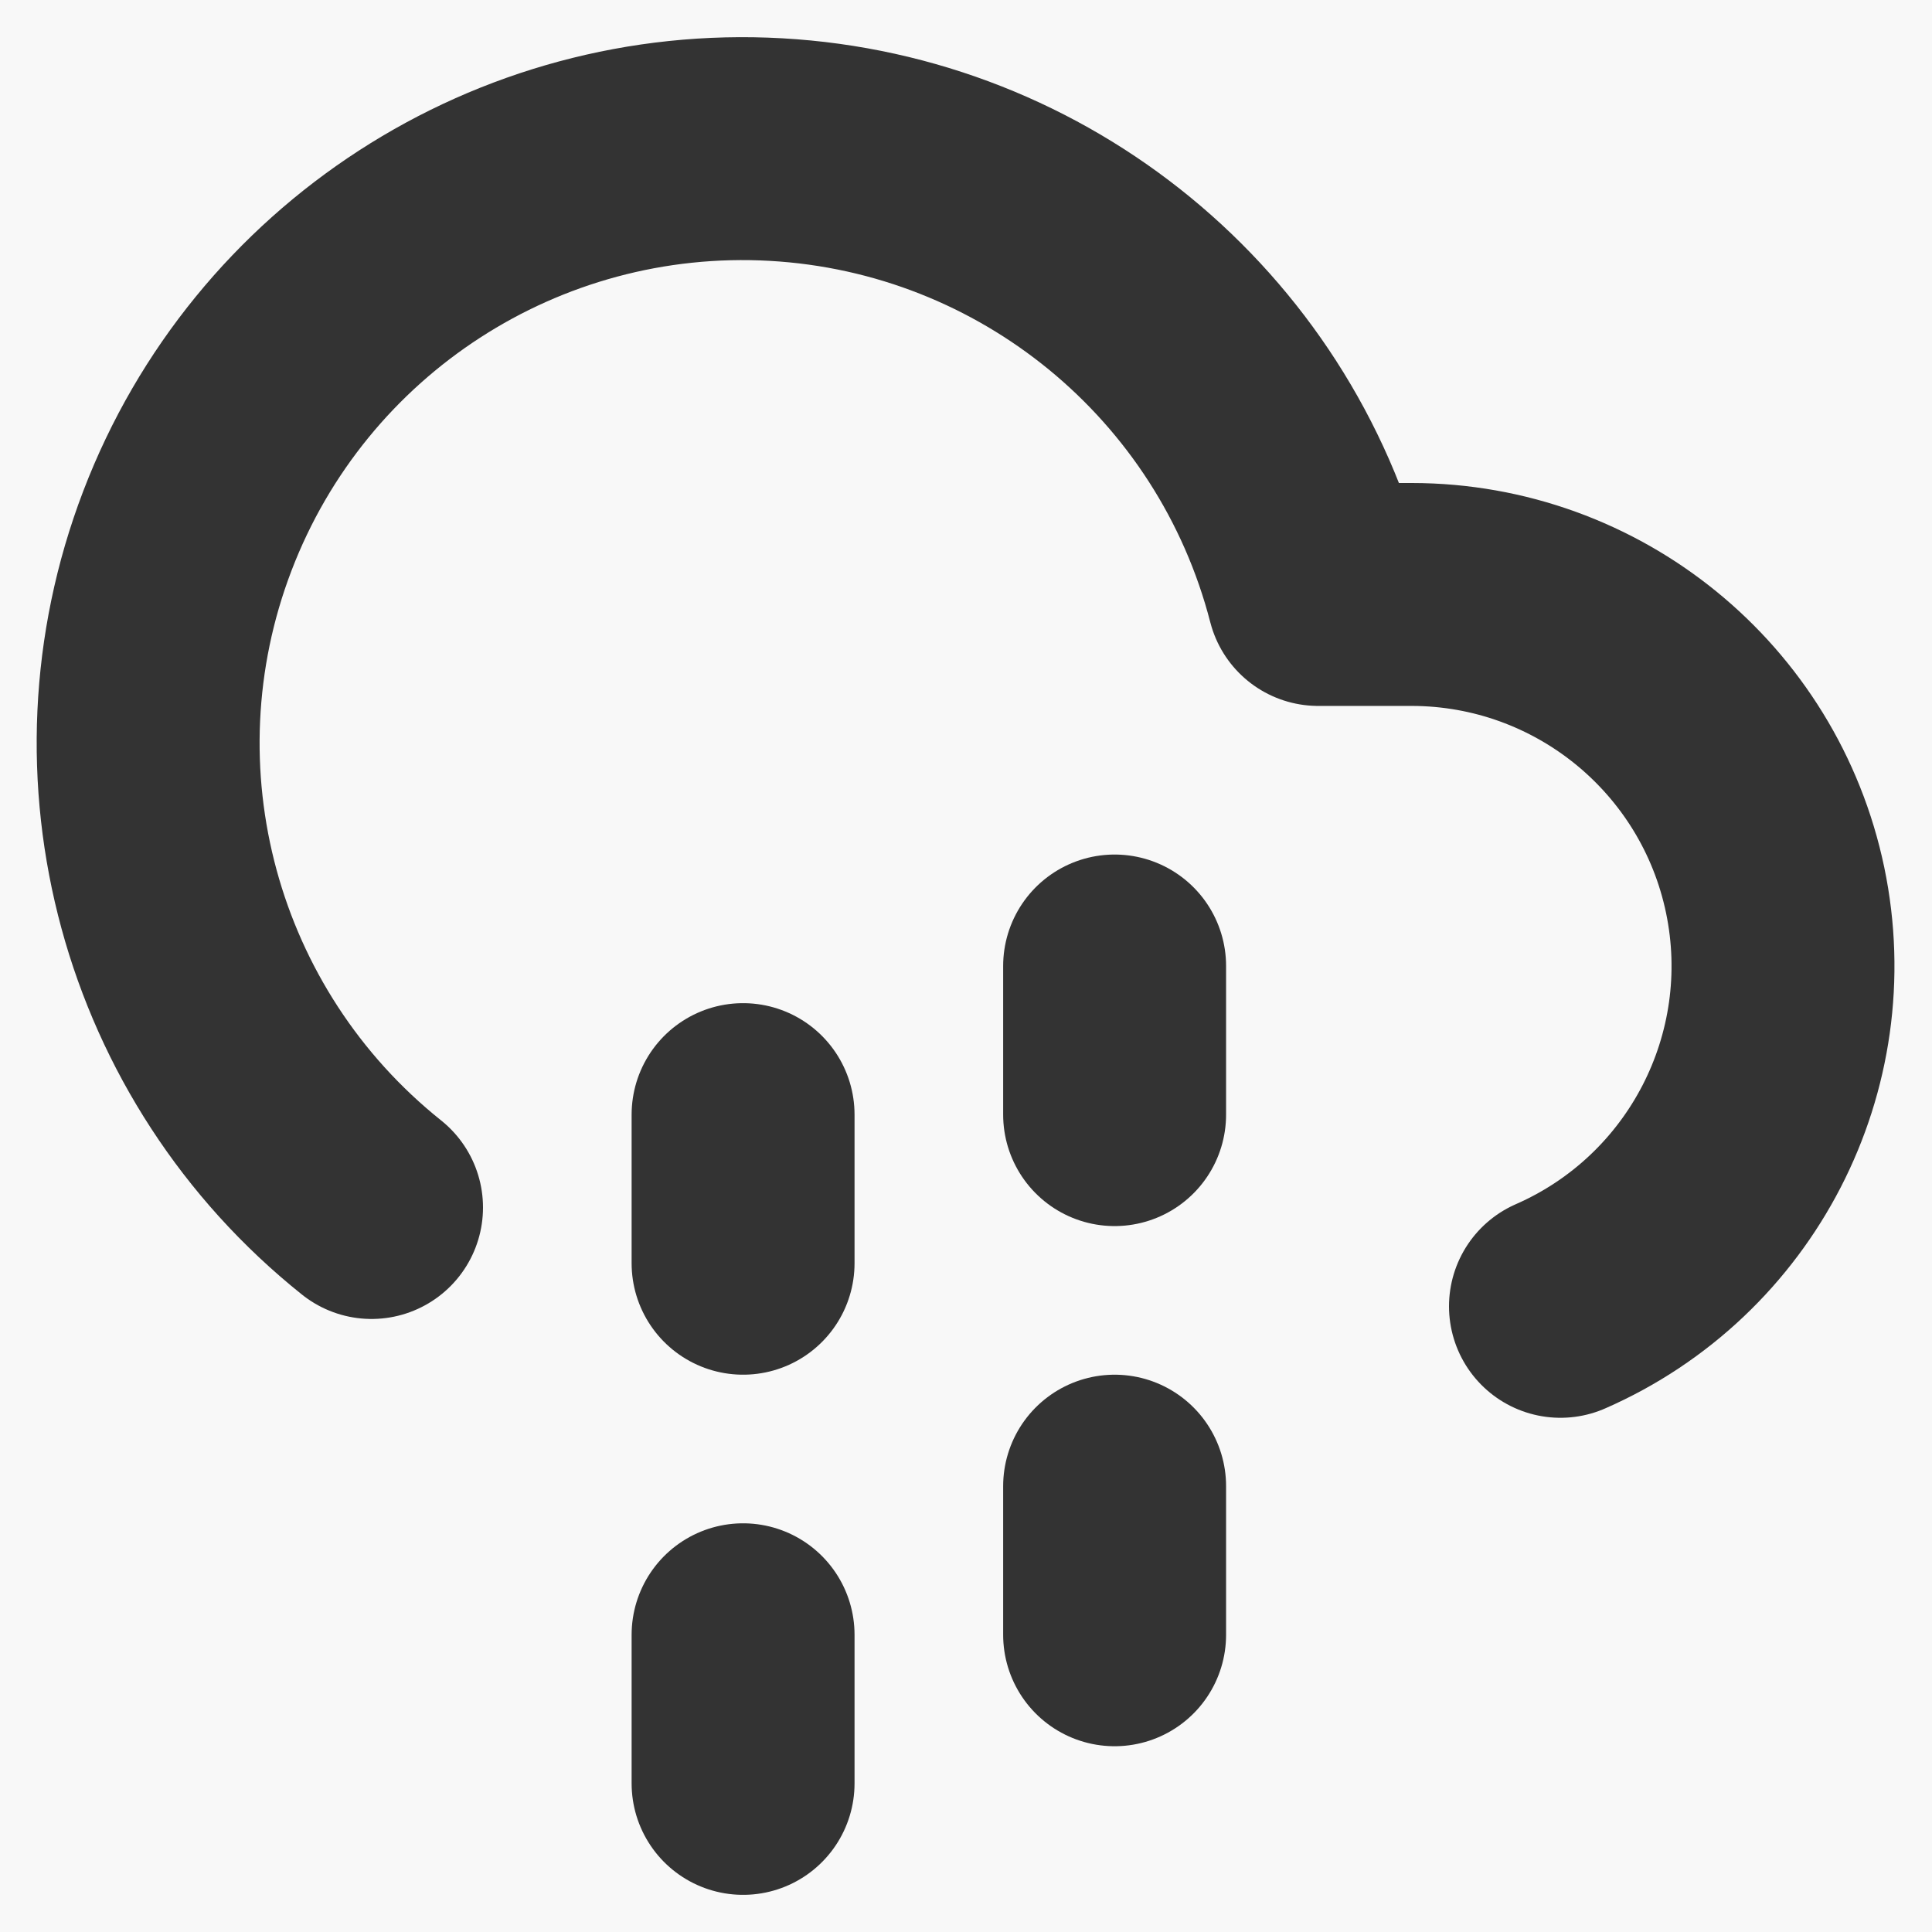
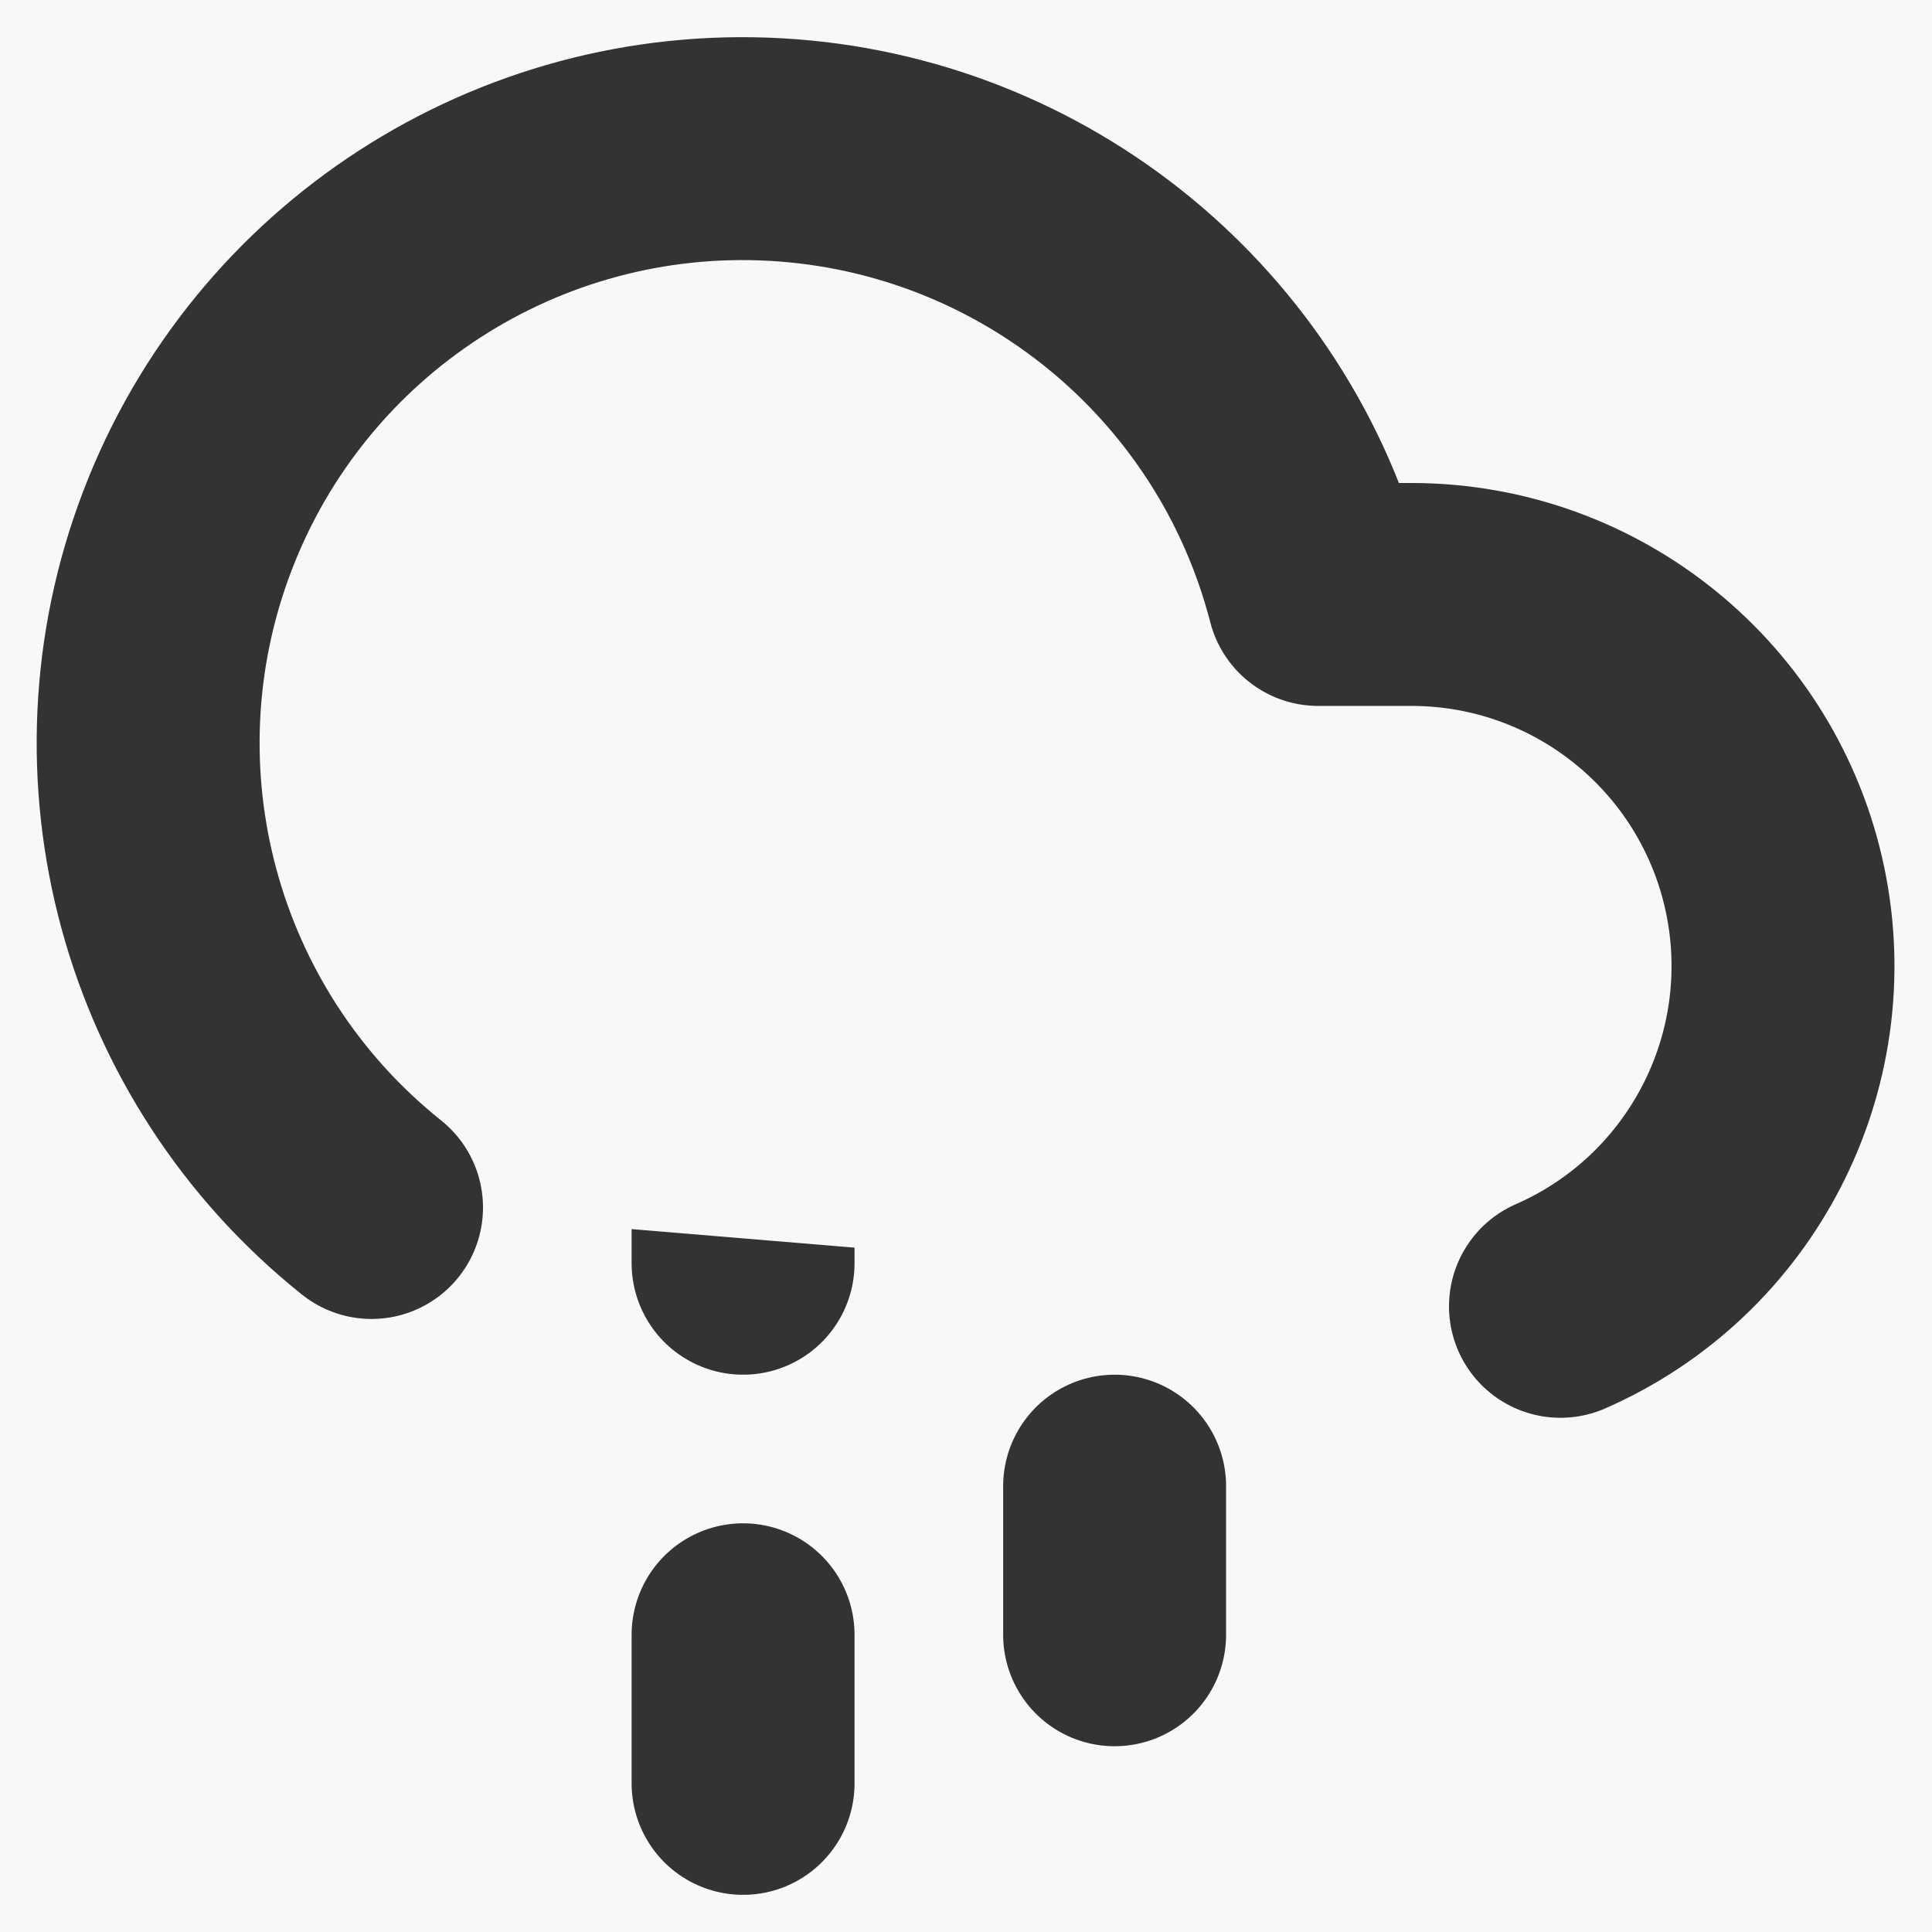
<svg xmlns="http://www.w3.org/2000/svg" width="26px" height="26px" viewBox="0 0 26 26" version="1.1">
  <defs />
-   <g id="Final" stroke="none" stroke-width="1" fill="none" fill-rule="evenodd">
+   <g id="Final" stroke="none" stroke-width="1" fill="#F8F8F8" fill-rule="evenodd">
    <g id="v1-2-1-home-dashboard" transform="translate(-212, -365)">
      <rect fill="#F8F8F8" x="0" y="0" width="1366" height="768" />
      <g id="status" transform="translate(39, 195)">
        <g id="Group" transform="translate(1, 40)">
          <g id="Group-2" transform="translate(-15, -596)">
            <g id="Group-3-Copy" transform="translate(120, 699)">
              <g id="Group-4" transform="translate(67, 27)">
                <rect id="Rectangle-4" fill-rule="nonzero" x="0" y="0" width="26" height="26" />
                <g id="cloud-drizzle" transform="translate(1, 2)" stroke="#333333" stroke-linecap="round" stroke-linejoin="round" stroke-width="3">
                  <path d="M14,18 L14,20" id="Shape" />
                  <path d="M14,11 L14,13" id="Shape" />
                  <path d="M9,20 L9,22" id="Shape" />
                  <path d="M9,13 L9,15" id="Shape" />
                  <path d="M20,15.58 C22.167,14.631 23.372,12.294 22.889,9.978 C22.405,7.663 20.365,6.003 18,6 L16.74,6 C15.87,2.629 12.919,0.209 9.444,0.013 C5.968,-0.183 2.765,1.892 1.522,5.143 C0.278,8.395 1.281,12.077 4,14.25" id="Shape" />
                </g>
              </g>
            </g>
          </g>
        </g>
      </g>
    </g>
  </g>
</svg>
